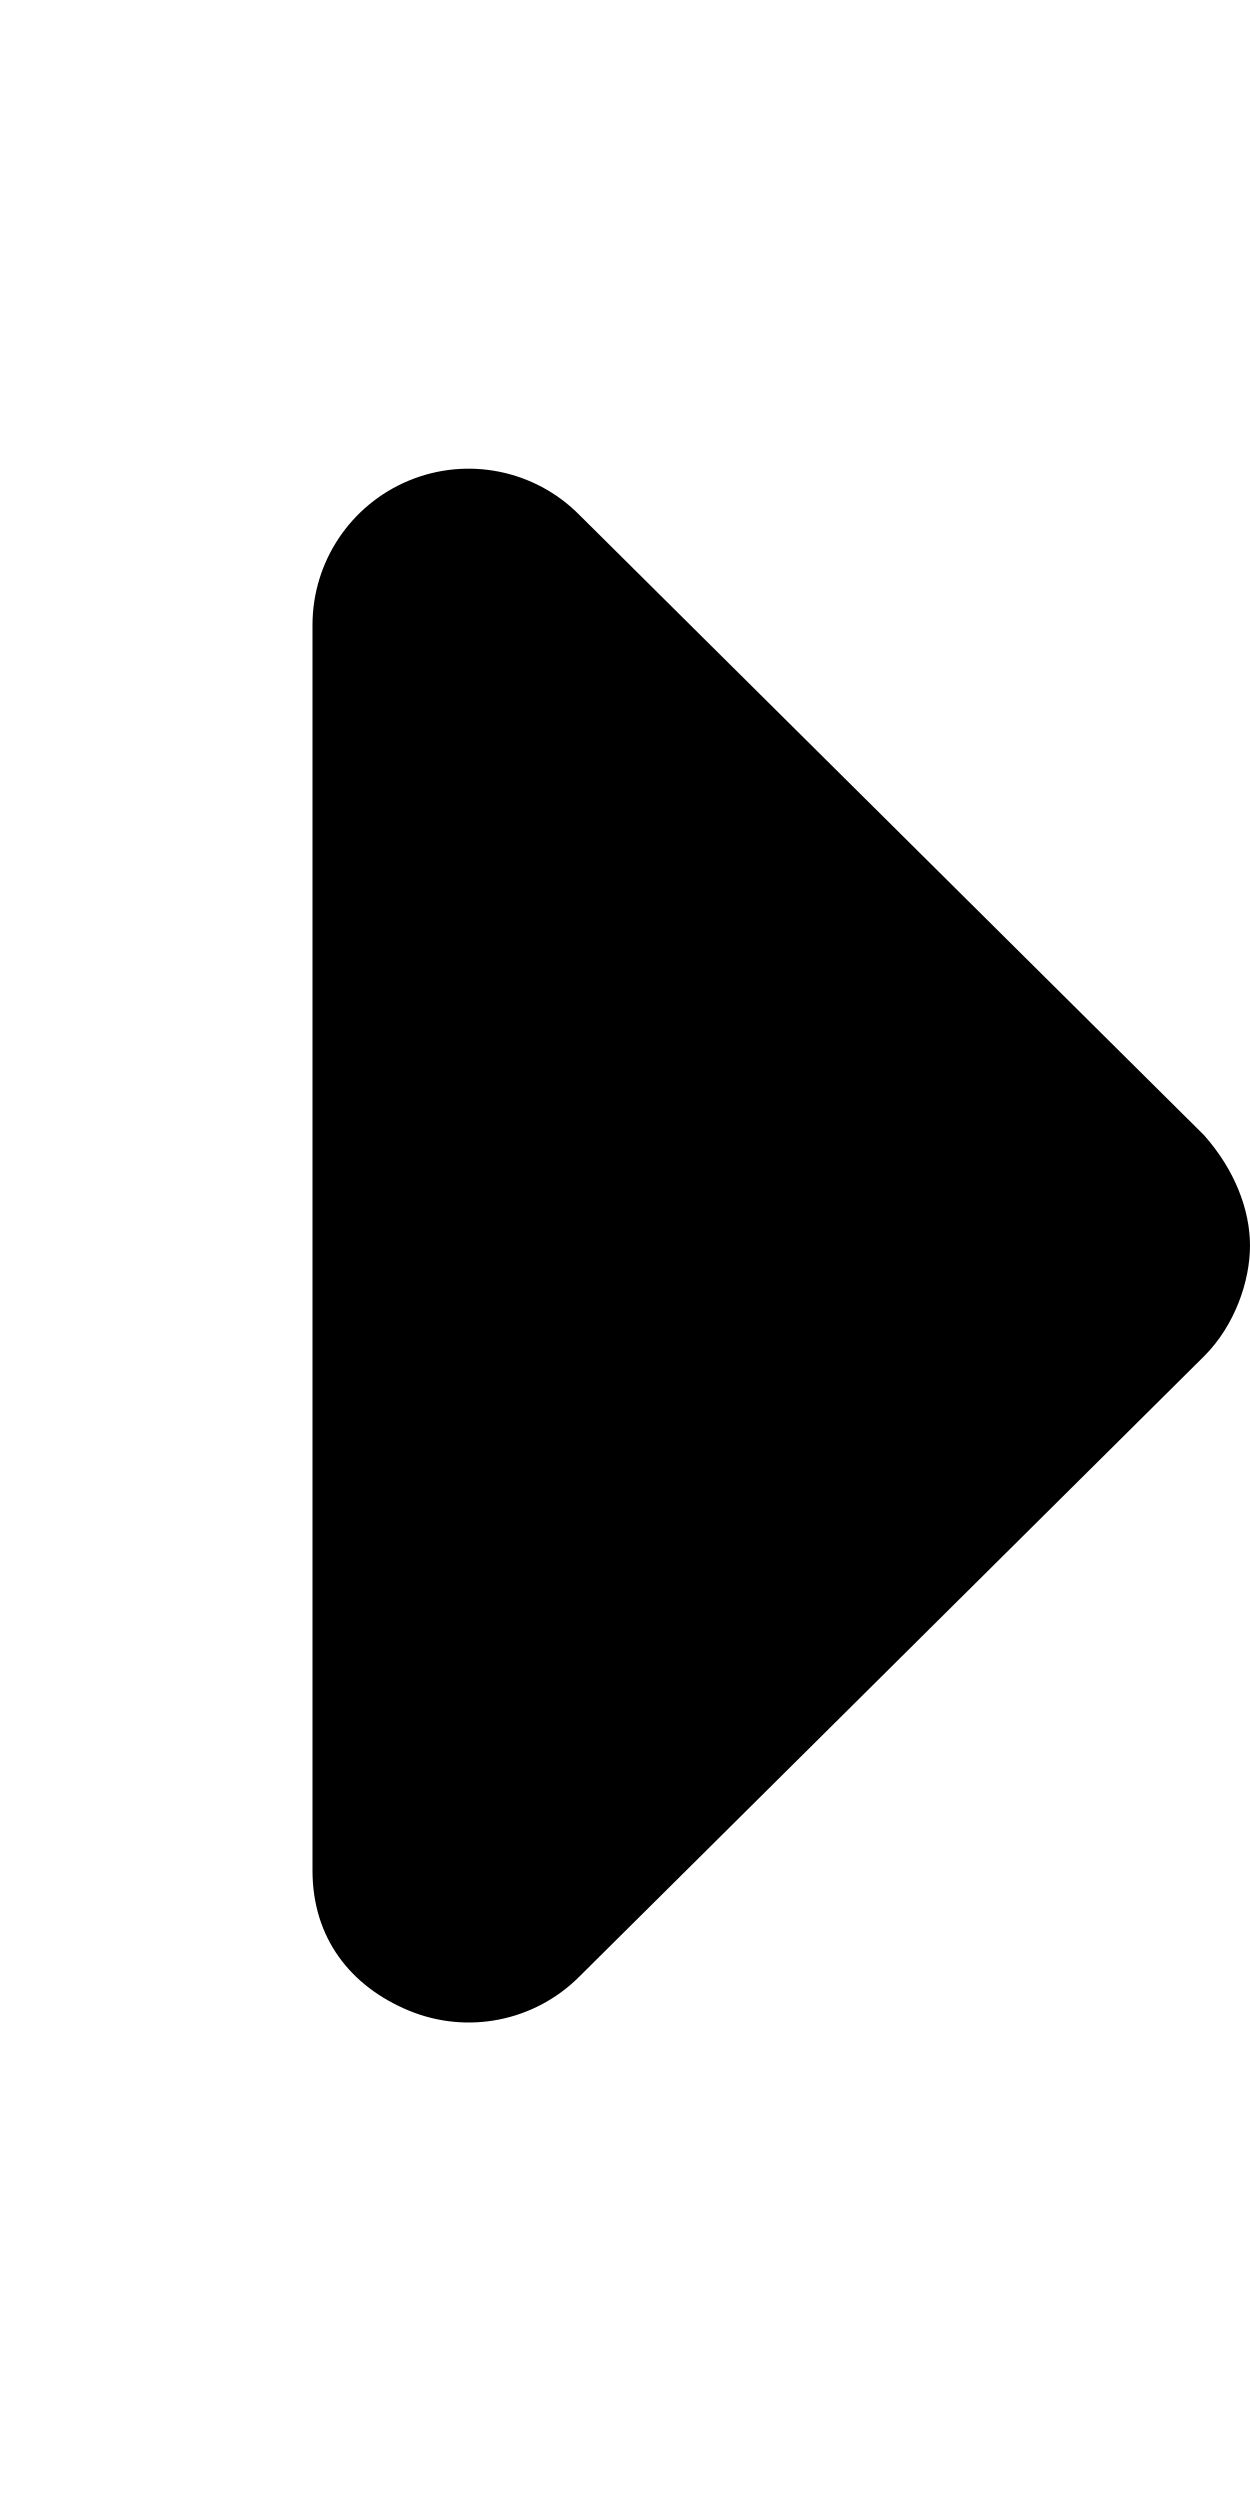
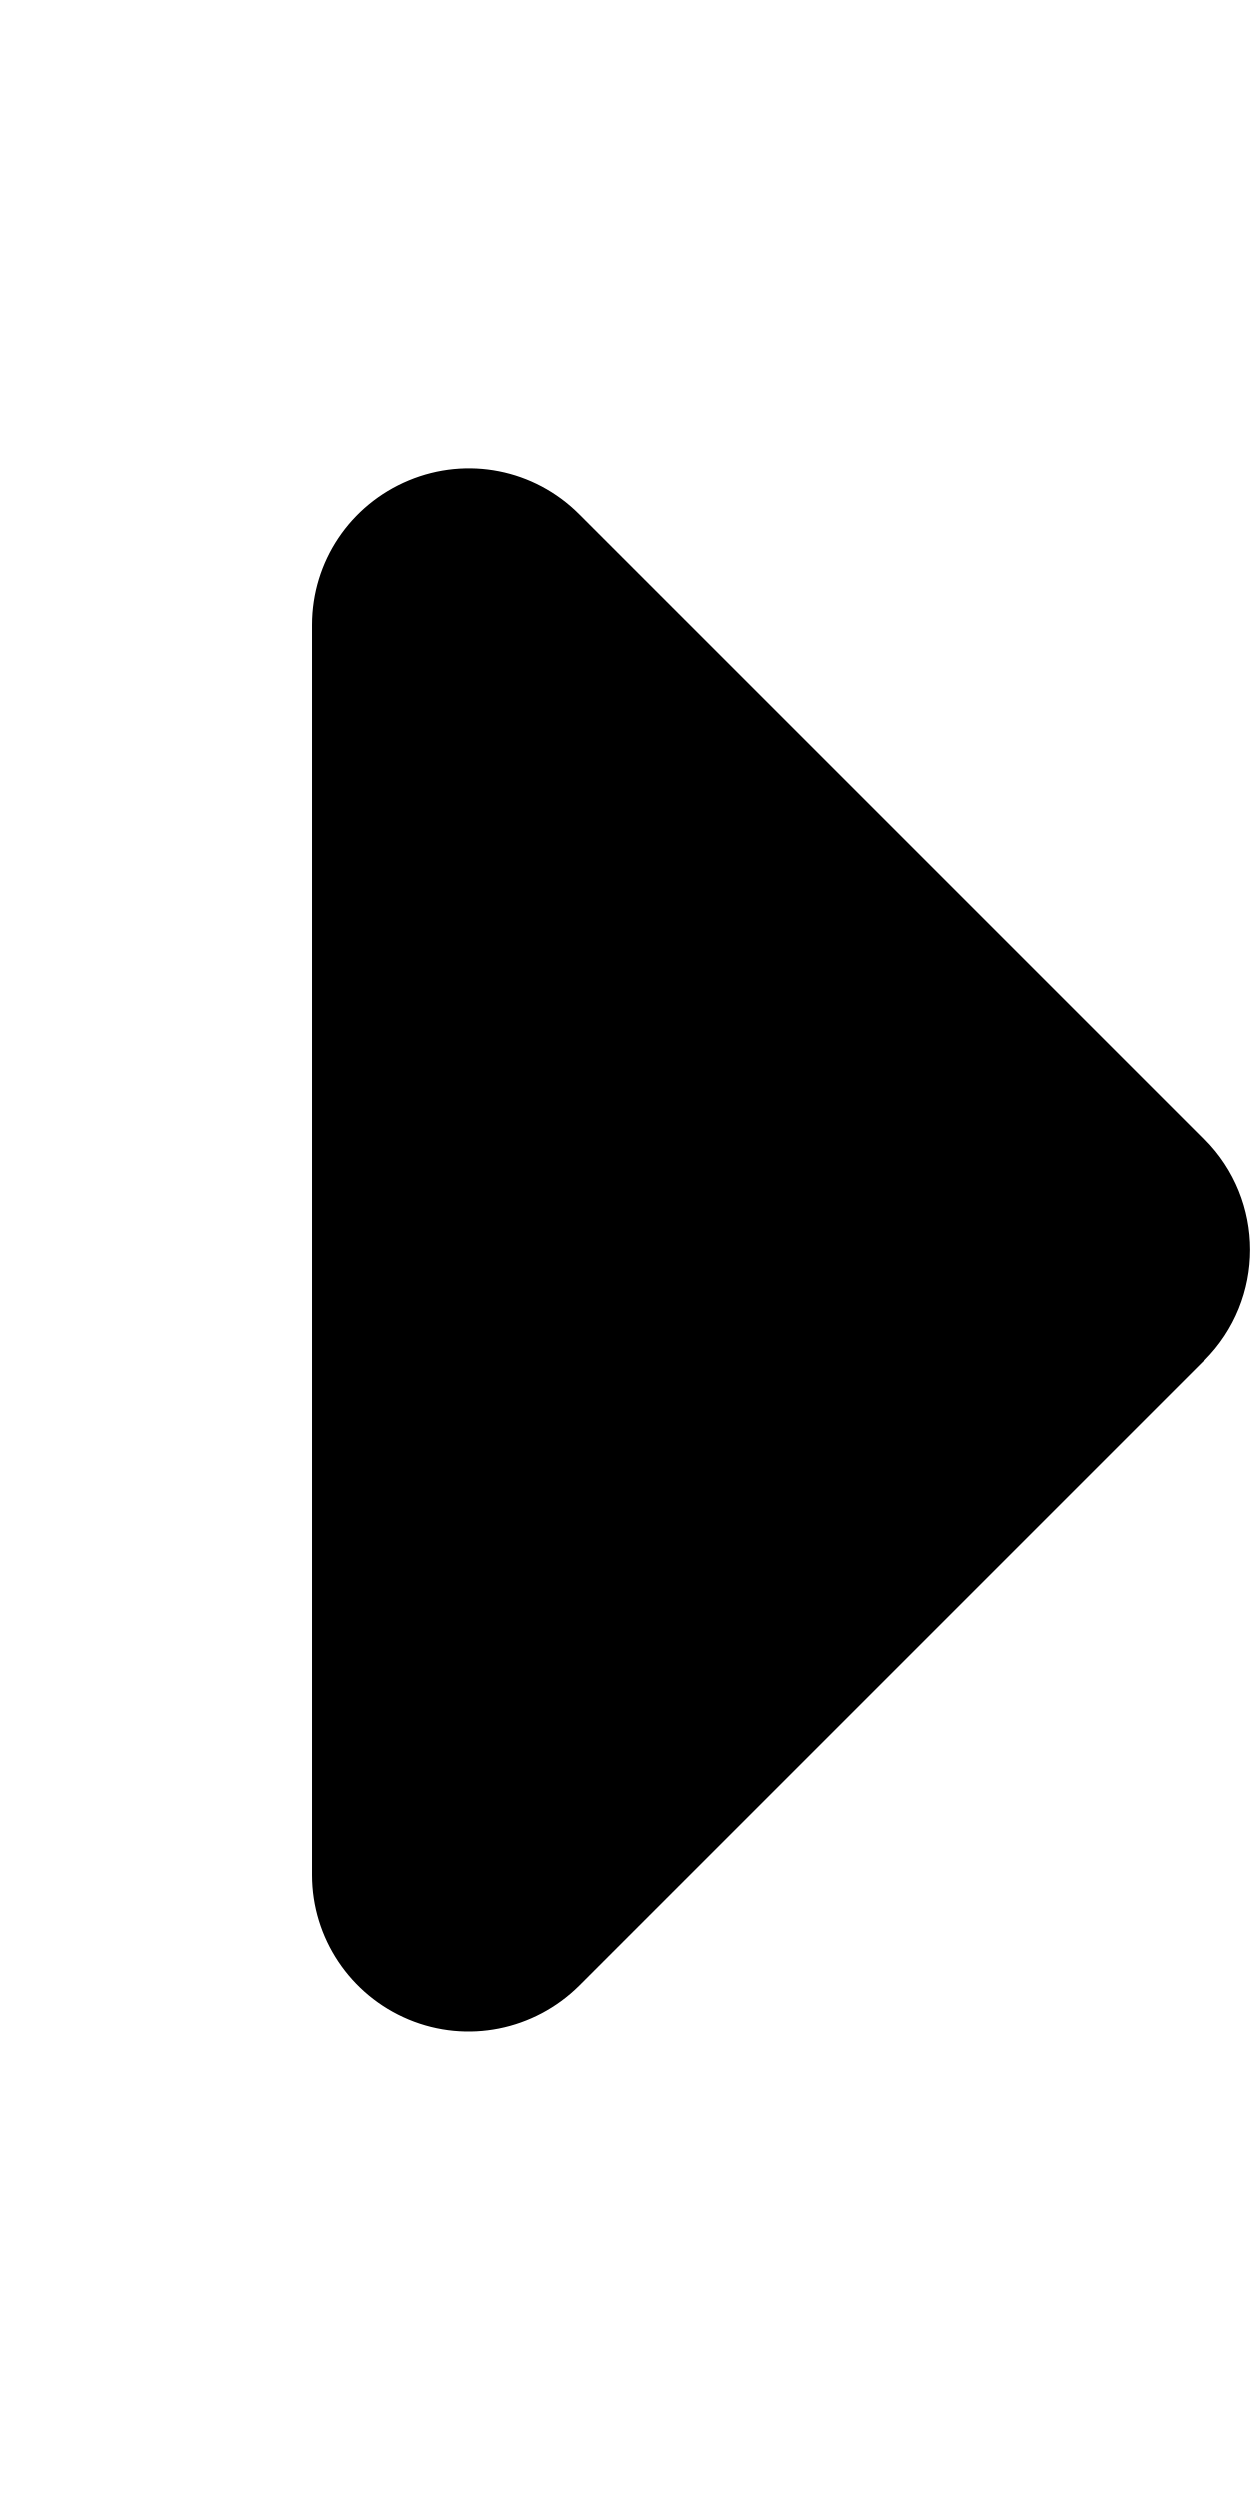
<svg xmlns="http://www.w3.org/2000/svg" viewBox="0 0 256 512">
-   <path d="M118.6 105.4l128 127.1C252.9 239.6 256 247.8 256 255.1s-3.125 16.38-9.375 22.63l-128 127.1c-9.156 9.156-22.91 11.9-34.88 6.943S64 396.9 64 383.1V128c0-12.94 7.781-24.62 19.75-29.58S109.5 96.23 118.6 105.4z" />
+   <path d="M246.6 278.6c12.5-12.5 12.5-32.8 0-45.3l-128-128c-9.2-9.2-22.9-11.9-34.9-6.9s-19.8 16.6-19.8 29.6l0 256c0 12.9 7.8 24.6 19.8 29.6s25.7 2.2 34.9-6.9l128-128z" />
</svg>
